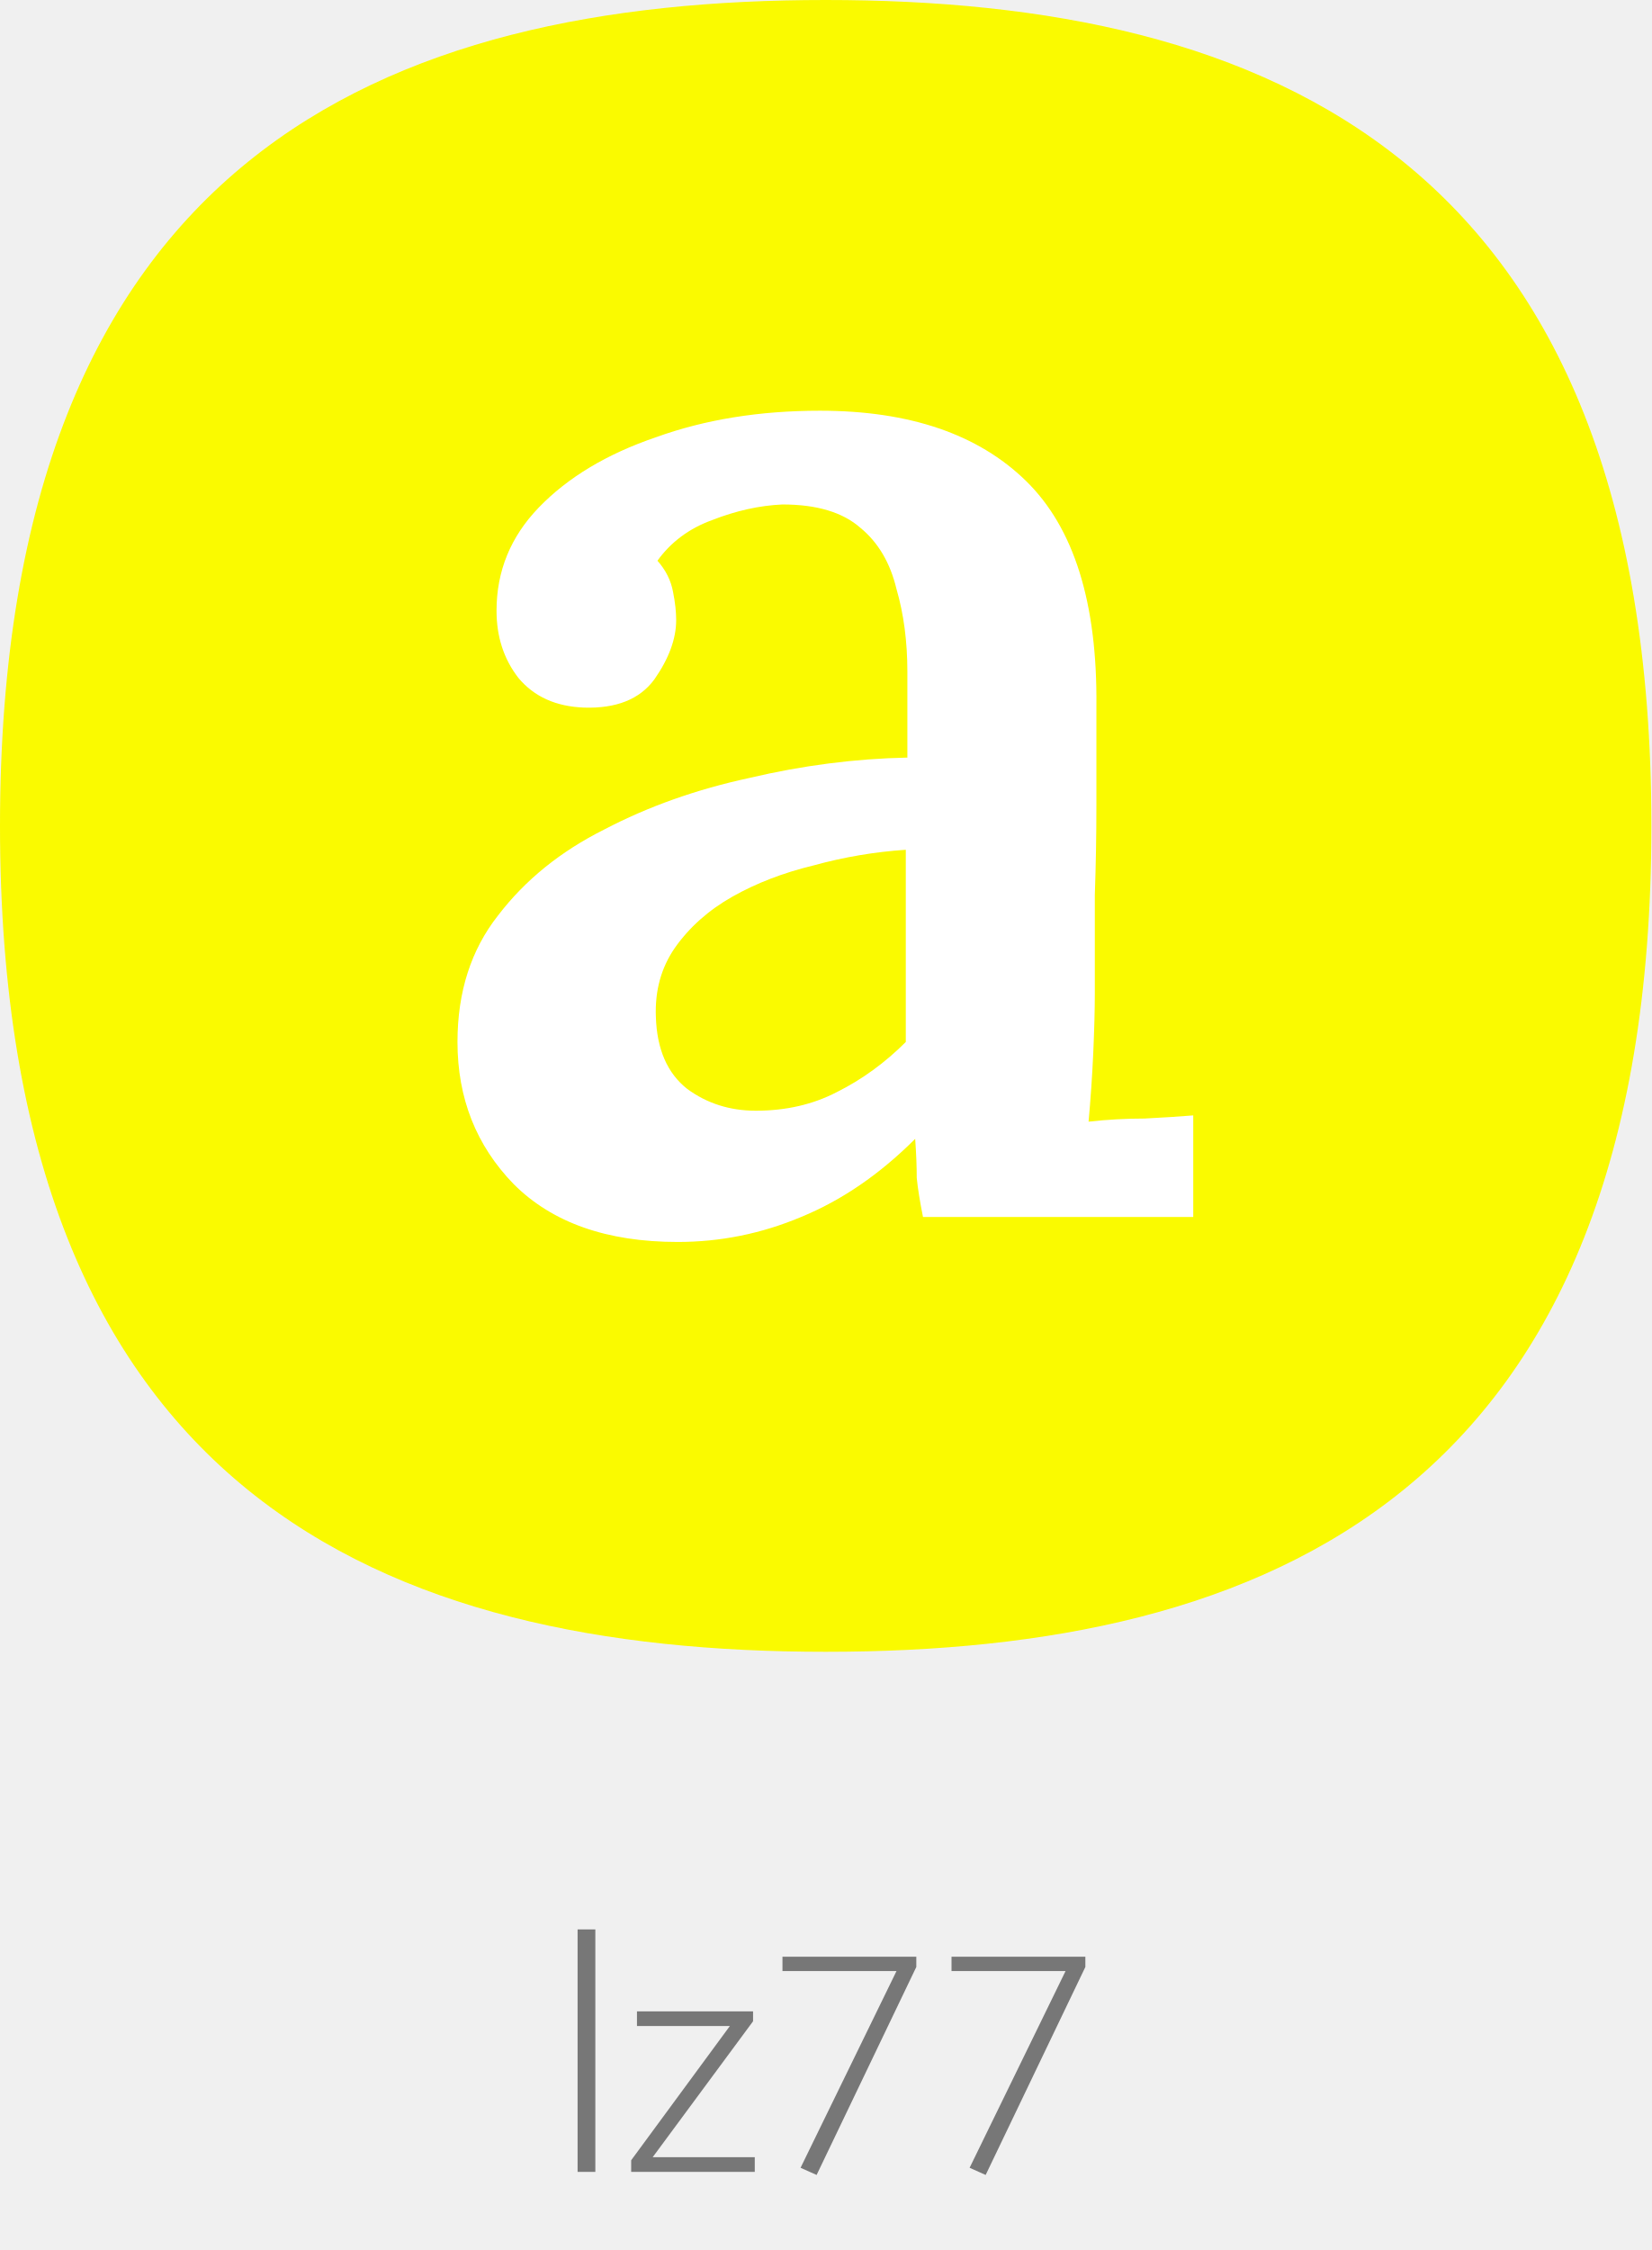
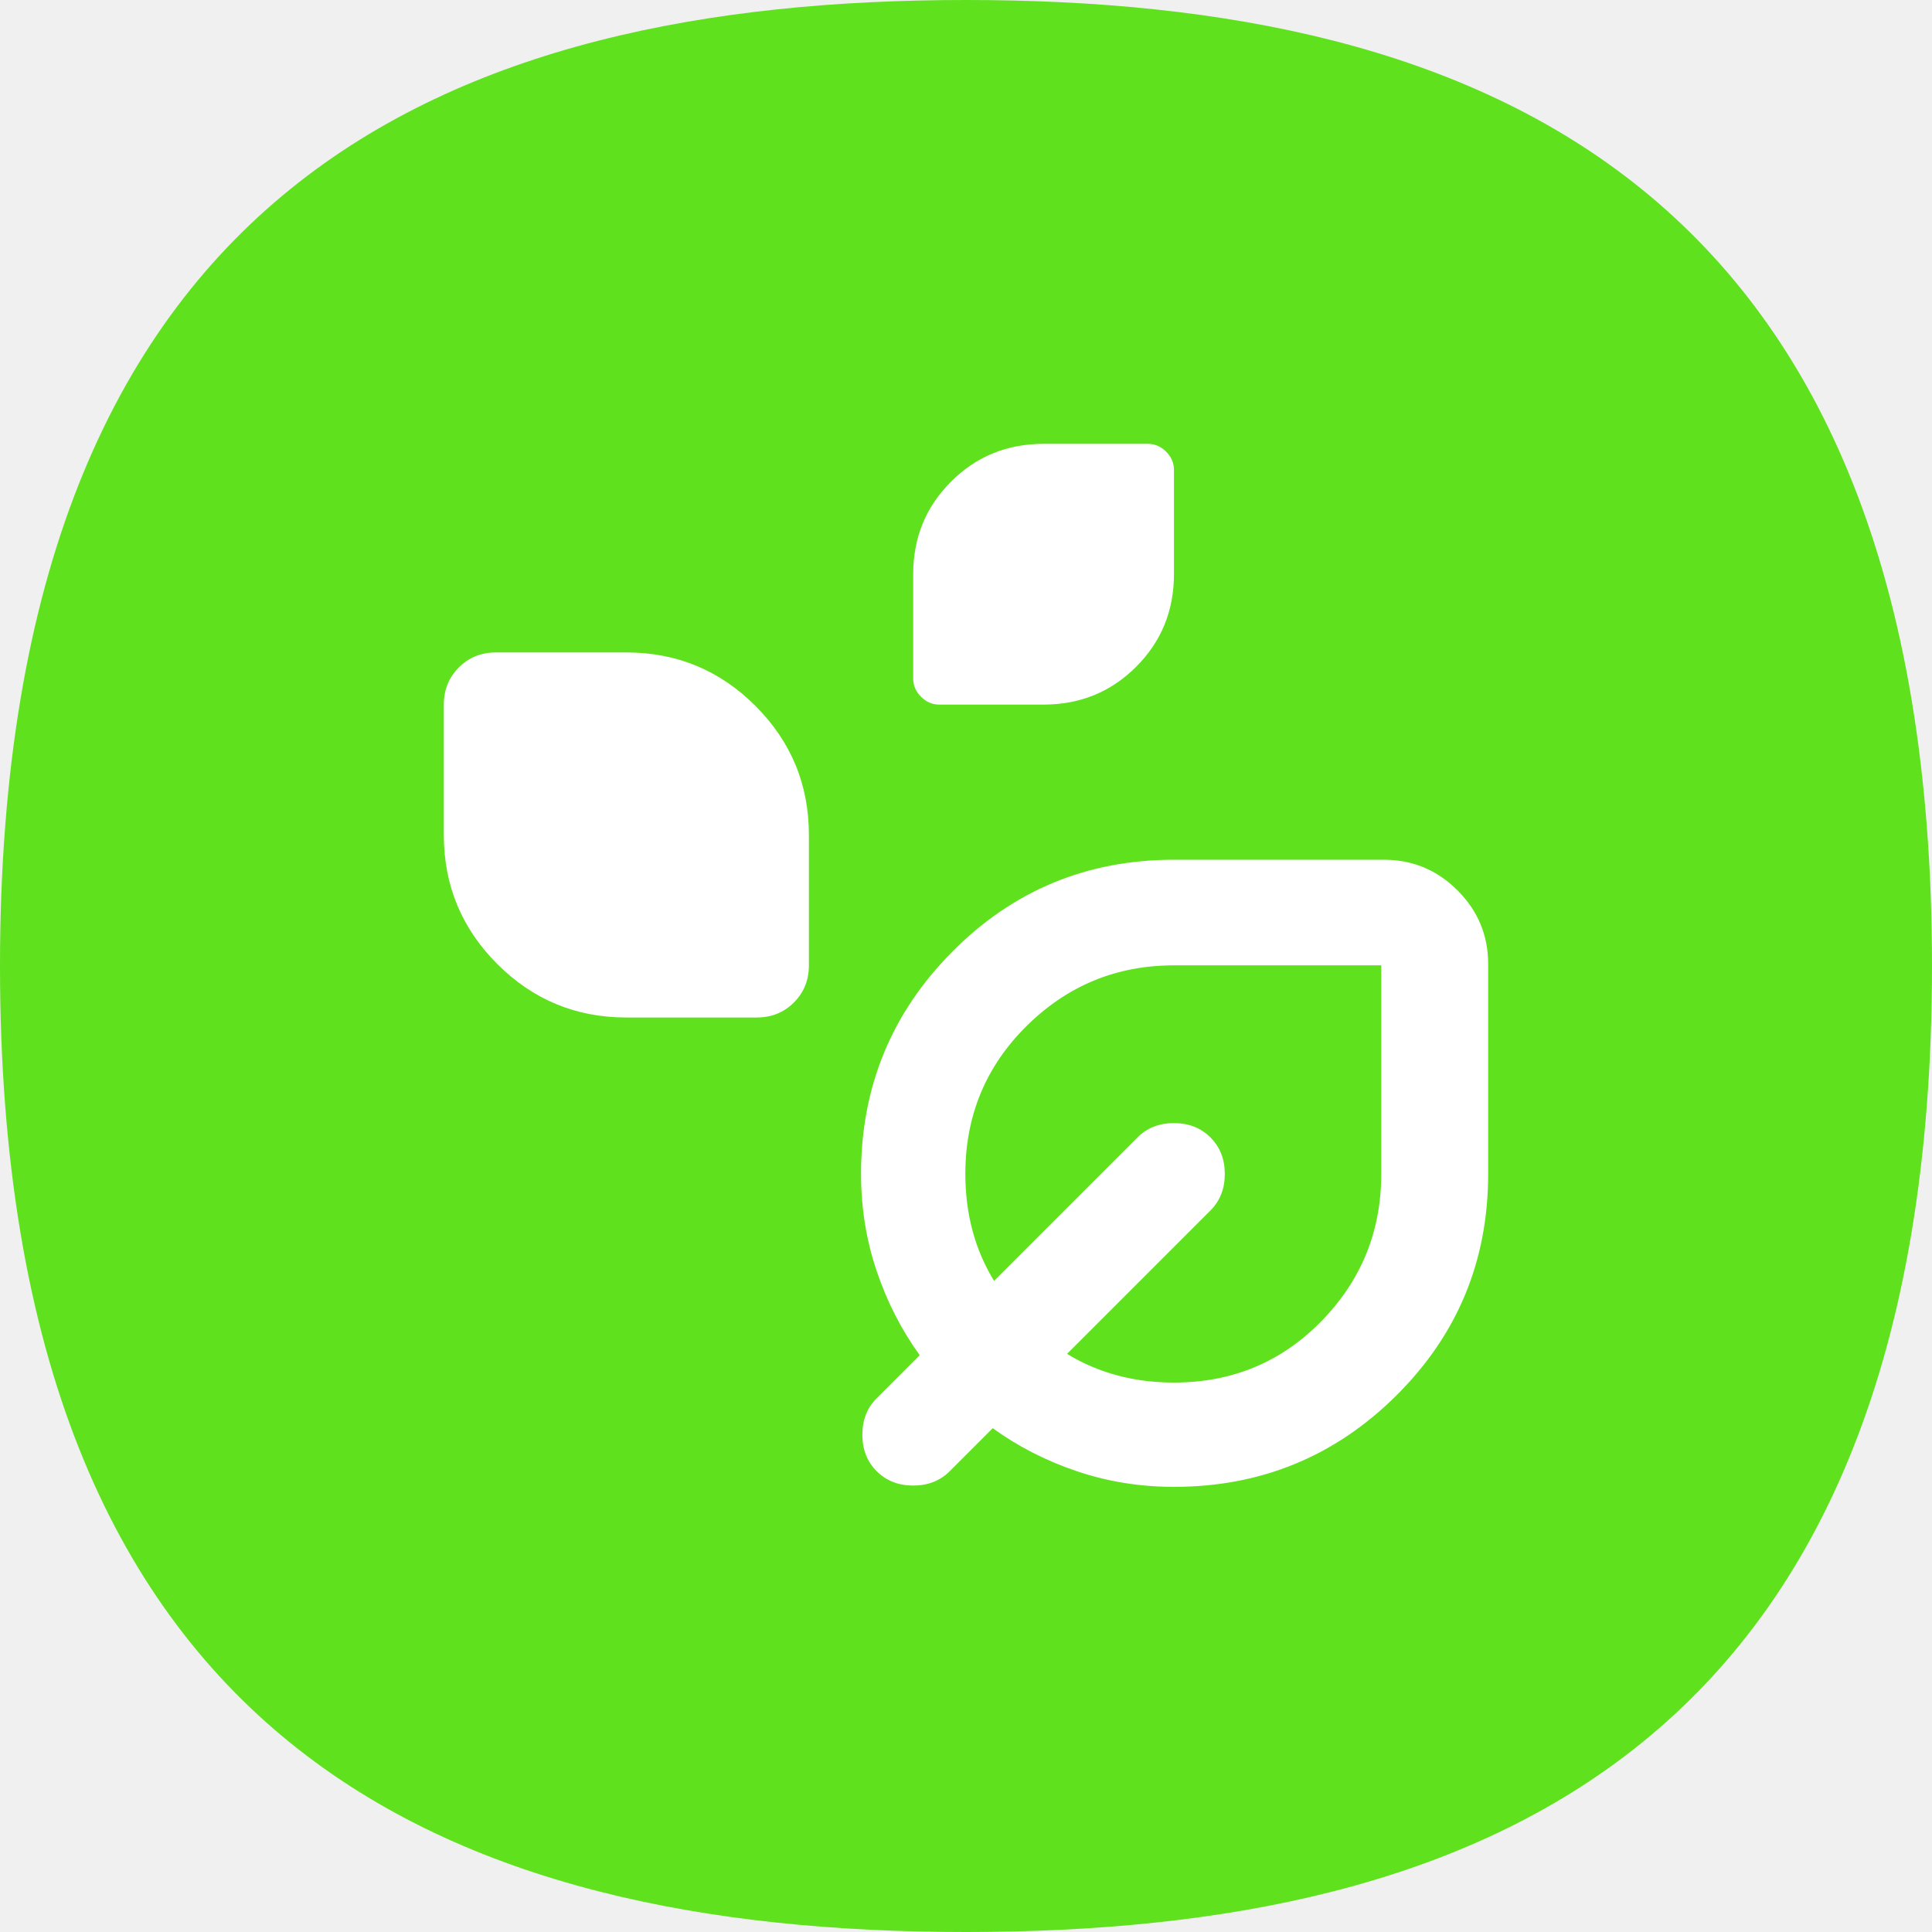
- <svg xmlns="http://www.w3.org/2000/svg" height="140" viewBox="0 0 740 1008" fill="none">
-   <path d="M258.824 973V864.37H266.78V973H258.824ZM337.453 905.527L292.471 966.421H338.218V973H282.832V967.798L327.049 907.669H285.433V901.09H337.453V905.527ZM410.607 876.61V881.2L365.931 974.377L358.74 971.164L401.733 883.036H350.631V876.61H410.607ZM486.36 876.61V881.2L441.684 974.377L434.493 971.164L477.486 883.036H426.384V876.61H486.36Z" fill="#777" />
-   <path d="M0 370C0 70 173 0 370 0C567 0 740 70 740 370C740 670 567 740 370 740C173 740 0 670 0 370Z" fill="#FAFA00" />
-   <path d="M413.6 545.2C412.2 538.2 411.267 532.367 410.8 527.7C410.8 522.567 410.567 516.733 410.1 510.2C394.233 526.067 377.2 537.733 359 545.2C341.267 552.667 322.833 556.4 303.7 556.4C271.967 556.4 247.467 547.767 230.2 530.5C213.4 513.233 205 492 205 466.8C205 444.4 211.067 425.5 223.2 410.1C235.333 394.233 251.2 381.4 270.8 371.6C290.4 361.333 312.1 353.633 335.9 348.5C359.7 342.9 383.267 339.867 406.6 339.4V300.9C406.6 287.367 404.967 275 401.7 263.8C398.9 252.133 393.533 243.033 385.6 236.5C377.667 229.5 366 226 350.6 226C340.333 226.467 329.833 228.8 319.1 233C308.833 236.733 300.667 242.8 294.6 251.2C298.333 255.4 300.667 260.067 301.6 265.2C302.533 269.867 303 274.067 303 277.8C303 286.2 299.733 295.067 293.2 304.4C286.667 313.267 276.167 317.467 261.7 317C249.1 316.533 239.3 312.1 232.3 303.7C225.767 295.3 222.5 285.267 222.5 273.6C222.5 255.867 228.8 240.467 241.4 227.4C254.467 213.867 271.967 203.367 293.9 195.9C315.833 187.967 340.333 184 367.4 184C407.533 184 438.333 194.5 459.8 215.5C481.267 236.5 491.767 270.1 491.3 316.3C491.3 332.633 491.3 347.567 491.3 361.1C491.3 374.167 491.067 387.467 490.6 401C490.6 414.067 490.6 428.767 490.6 445.1C490.6 452.1 490.367 460.967 489.9 471.7C489.433 481.967 488.733 492.233 487.8 502.5C496.2 501.567 504.6 501.1 513 501.1C521.867 500.633 529.1 500.167 534.7 499.7V545.2H413.6ZM405.9 380.7C391.9 381.633 378.133 383.967 364.6 387.7C351.067 390.967 338.933 395.633 328.2 401.7C317.467 407.767 308.833 415.467 302.3 424.8C296.233 433.667 293.433 443.933 293.9 455.6C294.367 470.067 299.033 480.8 307.9 487.8C316.767 494.333 327.033 497.6 338.7 497.6C352.233 497.6 364.367 494.8 375.1 489.2C386.3 483.6 396.567 476.133 405.9 466.8C405.9 462.133 405.9 457.233 405.9 452.1C405.9 446.967 405.9 441.833 405.9 436.7C405.9 430.167 405.9 422 405.9 412.2C405.9 402.4 405.9 391.9 405.9 380.7Z" fill="white" />
+ <svg xmlns="http://www.w3.org/2000/svg" width="100" height="100" viewBox="0 0 740 740" fill="#5FE11E">
+   <path d="M0 370C0 70 173 0 370 0C567 0 740 70 740 370C740 670 567 740 370 740C173 740 0 670 0 370Z" />
+   <path d="M359.763 269.875C357.099 269.875 354.769 268.876 352.772 266.879C350.774 264.881 349.775 262.551 349.775 259.888V219.938C349.775 205.955 354.603 194.137 364.257 184.482C373.912 174.827 385.73 170 399.713 170H439.663C442.326 170 444.657 170.999 446.654 172.996C448.652 174.994 449.65 177.324 449.65 179.988V219.938C449.65 233.92 444.823 245.739 435.169 255.393C425.514 265.048 413.695 269.875 399.713 269.875H359.763ZM239.913 389.725C220.603 389.725 204.124 382.901 190.474 369.251C176.825 355.601 170 339.122 170 319.813V269.875C170 264.216 171.914 259.471 175.743 255.643C179.571 251.814 184.315 249.9 189.975 249.9H239.913C259.222 249.9 275.701 256.725 289.351 270.375C303 284.024 309.825 300.504 309.825 319.813V369.75C309.825 375.41 307.911 380.154 304.082 383.983C300.254 387.811 295.51 389.725 289.85 389.725H239.913ZM449.65 569.501C436.667 569.501 424.265 567.503 412.447 563.508C400.628 559.513 389.892 554.02 380.237 547.029L363.758 563.508C360.096 567.17 355.435 569.001 349.775 569.001C344.116 569.001 339.455 567.17 335.793 563.508C332.131 559.846 330.3 555.185 330.3 549.526C330.3 543.866 332.131 539.205 335.793 535.543L352.272 519.064C345.281 509.409 339.788 498.672 335.793 486.854C331.798 475.035 329.8 462.634 329.8 449.65C329.8 416.359 341.452 387.978 364.757 364.507C388.061 341.036 416.359 329.301 449.65 329.301H530.05C541.036 329.301 550.441 333.213 558.265 341.036C566.088 348.86 570 358.265 570 369.251V449.65C570 482.942 558.265 511.24 534.794 534.544C511.323 557.849 482.942 569.501 449.65 569.501ZM449.65 529.551C471.956 529.551 490.766 521.727 506.08 506.08C521.394 490.433 529.051 471.623 529.051 449.65V369.75H449.65C427.678 369.75 408.868 377.491 393.221 392.971C377.574 408.452 369.75 427.345 369.75 449.65C369.75 457.308 370.666 464.548 372.497 471.373C374.328 478.198 377.074 484.607 380.737 490.599L435.668 435.668C439.33 432.006 443.991 430.175 449.65 430.175C455.31 430.175 459.971 432.006 463.633 435.668C467.295 439.33 469.126 443.991 469.126 449.65C469.126 455.31 467.295 459.971 463.633 463.633L408.702 518.564C414.694 522.226 421.103 524.973 427.928 526.804C434.752 528.635 441.993 529.551 449.65 529.551Z" fill="white" />
</svg>
